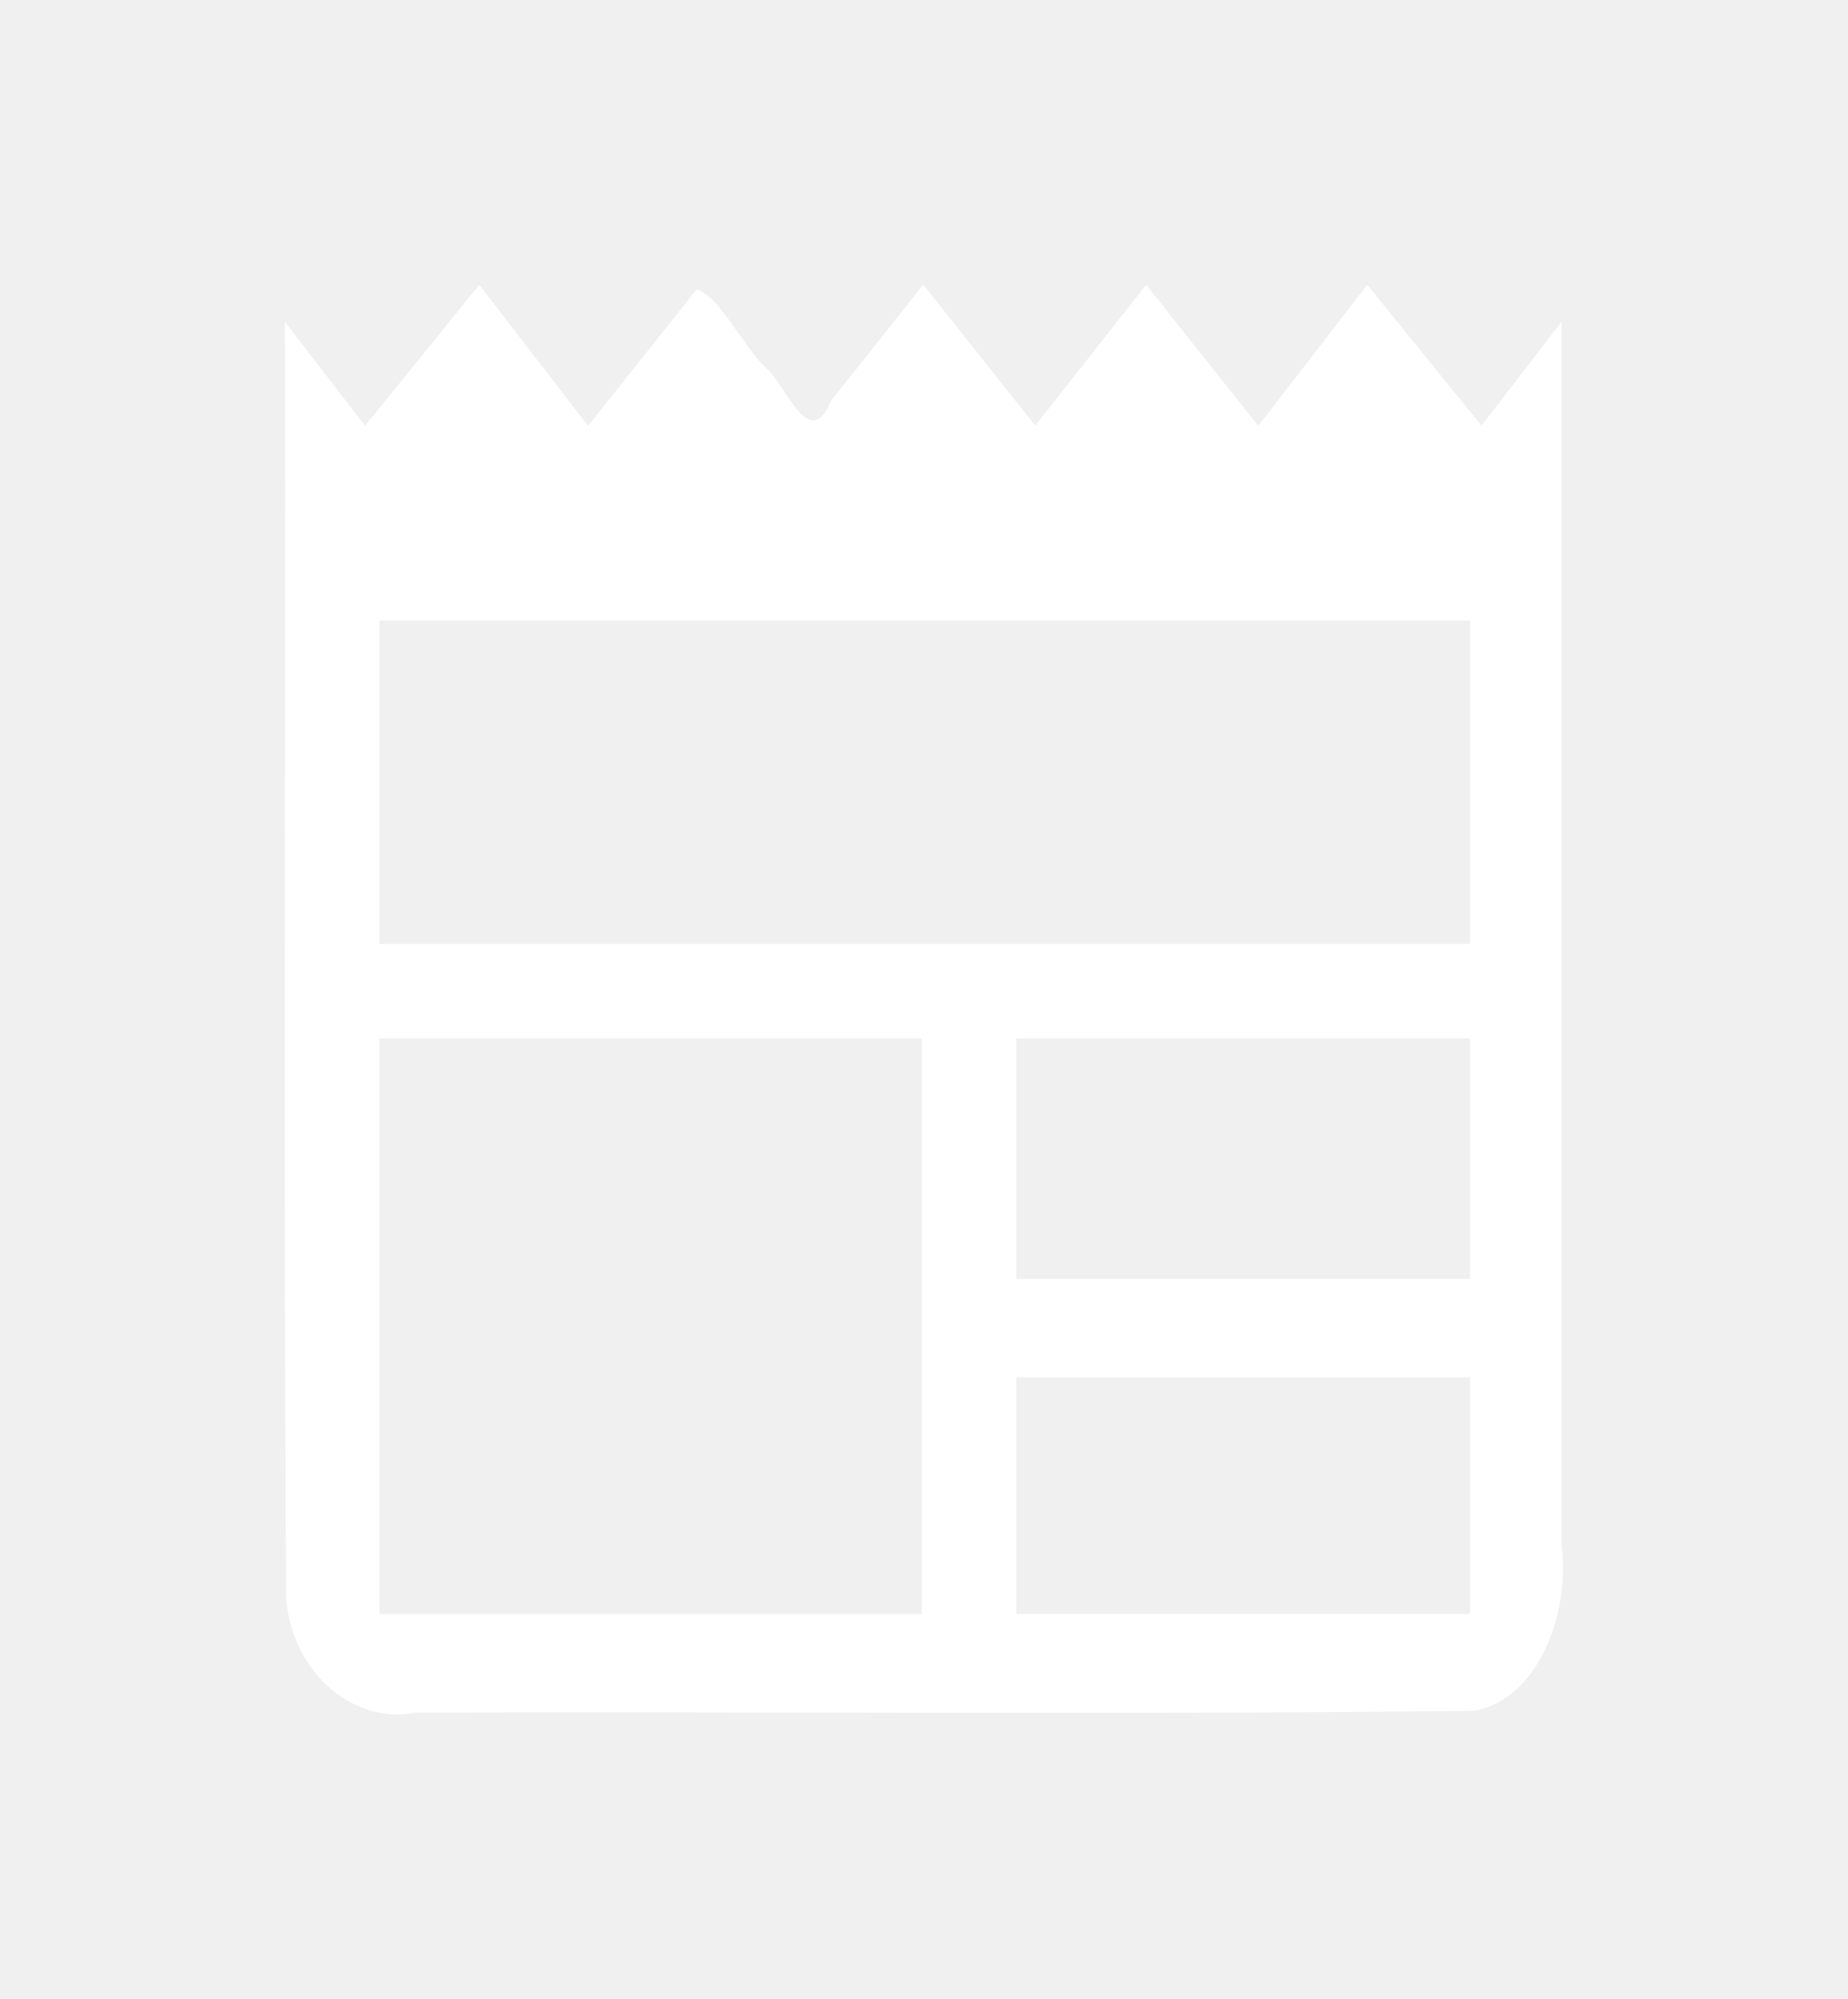
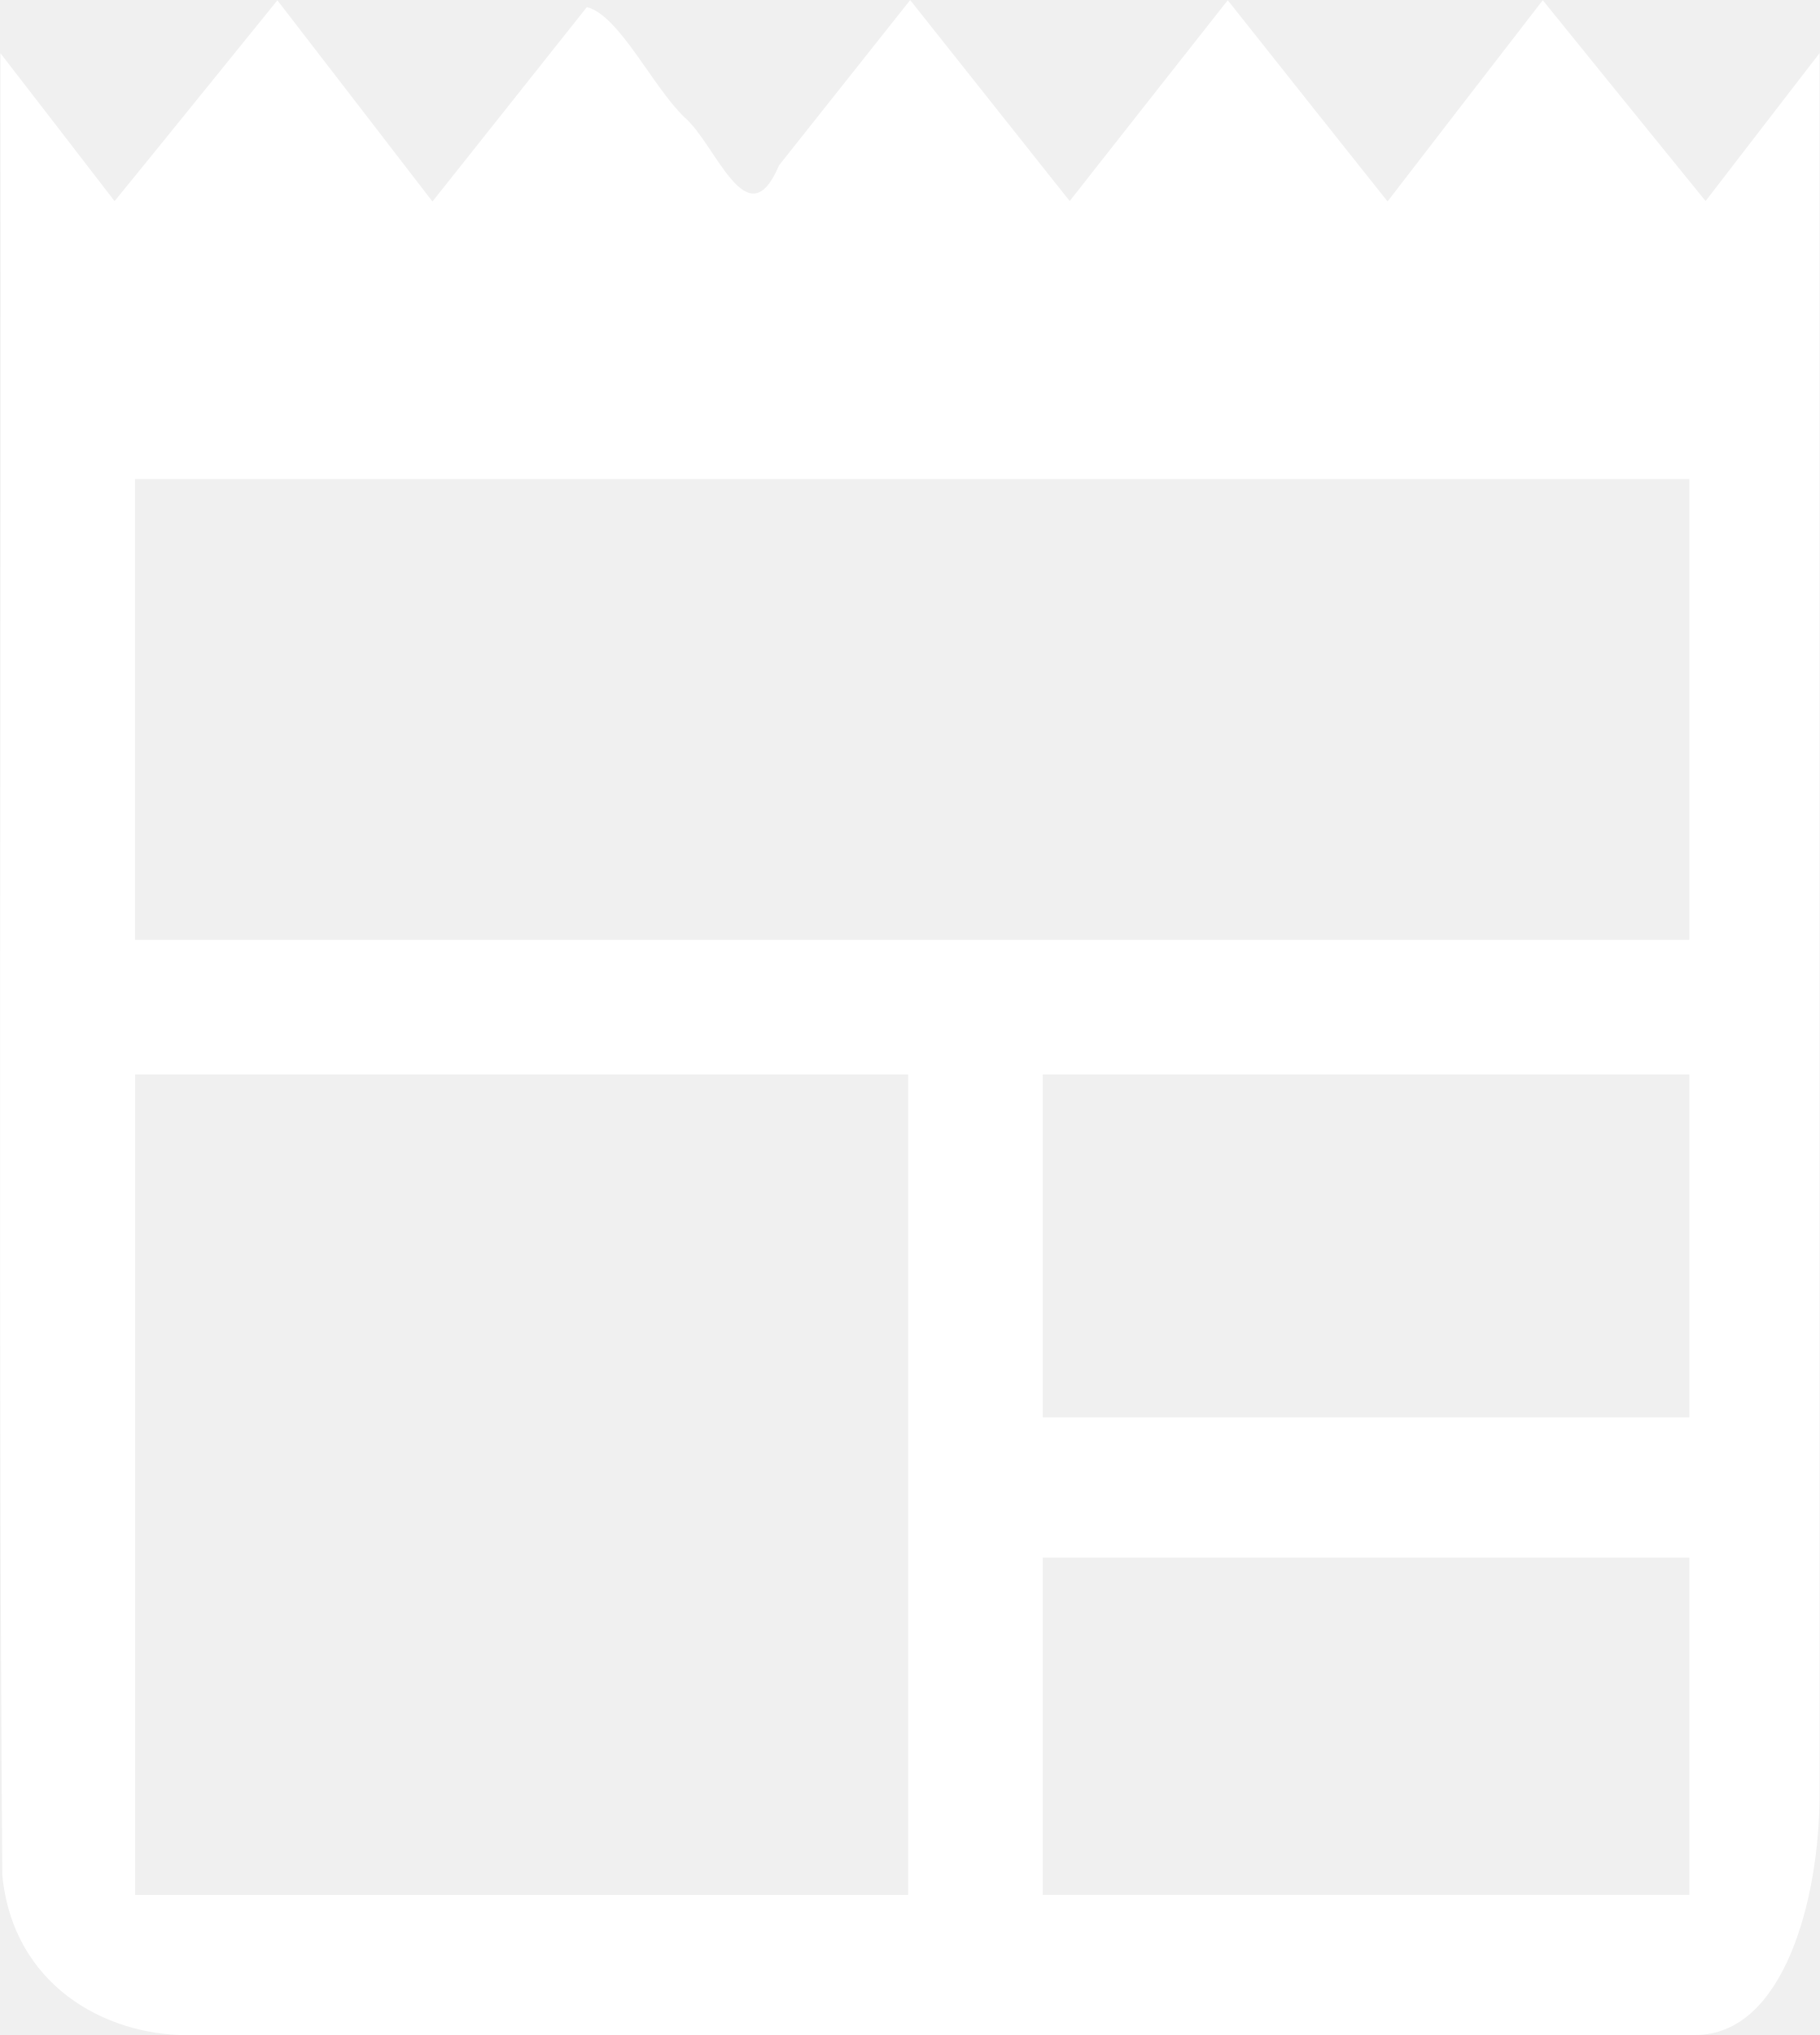
- <svg xmlns="http://www.w3.org/2000/svg" width="92.42" height="100" version="1.1" viewBox="0 0 24.452 26.458">
-   <path d="m11.002 5.301c-0.295 0.701-0.585-0.194-0.877-0.443-0.303-0.292-0.605-0.946-0.908-1.025-0.478 0.602-0.957 1.203-1.434 1.805-0.48-0.623-0.96-1.245-1.44-1.868-0.504 0.621-1.007 1.245-1.512 1.865-0.352-0.459-0.707-0.916-1.06-1.373 0.012 5.638-0.023 11.279 0.017 16.916 0.098 1.019 0.946 1.655 1.719 1.488 4.668-0.015 9.338 0.031 14.004-0.023 0.818-0.142 1.279-1.243 1.154-2.212v-16.17c-0.353 0.458-0.706 0.915-1.058 1.373-0.505-0.62-1.008-1.243-1.512-1.865-0.48 0.623-0.962 1.245-1.442 1.868-0.496-0.621-0.989-1.246-1.484-1.868-0.489 0.622-0.979 1.242-1.468 1.865-0.494-0.622-0.988-1.244-1.482-1.866-0.406 0.511-0.811 1.022-1.217 1.533zm-5.51 2.913h13.963v4.28h-14.434v-4.28zm0 5.53h6.708v7.619h-7.179v-7.619zm8.429 0h5.534v3.184h-6.005v-3.184zm0 4.486h5.534v3.132c-2.922 0-3.083 9e-6 -6.005 0v-3.132z" fill="#ffffff" stroke-width=".265" />
+ <svg xmlns="http://www.w3.org/2000/svg" width="89.416" height="100" version="1.1" viewBox="0 0 23.657 26.458">
+   <path d="m22.042 26.458c1.152 0 1.616-1.77 1.616-3.128v-22.639c-0.494 0.641-0.989 1.281-1.482 1.923-0.707-0.868-1.411-1.741-2.117-2.611-0.673 0.872-1.347 1.742-2.018 2.616-0.694-0.87-1.385-1.744-2.078-2.616-0.685 0.87-1.371 1.74-2.055 2.611-0.691-0.871-1.383-1.742-2.074-2.613-0.568 0.715-1.136 1.431-1.704 2.147l-6.16e-4 1.4e-4c-0.413 0.982-0.819-0.272-1.228-0.621-0.424-0.409-0.847-1.324-1.271-1.435-0.669 0.843-1.339 1.685-2.008 2.528-0.671-0.873-1.344-1.744-2.016-2.616-0.706 0.87-1.409 1.743-2.117 2.611-0.493-0.642-0.989-1.282-1.484-1.923 0.016 7.894-0.033 15.791 0.024 23.684 0.137 1.427 1.325 2.084 2.407 2.084m-0.021-20.232h19.549v5.992h-20.209v-5.992zm0 7.742h9.392v10.667h-10.051v-10.667zm11.801 0h7.748v4.458h-8.407v-4.458zm0 6.281h7.748v4.385c-4.091 0-4.316 1.3e-5 -8.407 0v-4.385z" fill="#ffffff" stroke-width=".265" />
</svg>
